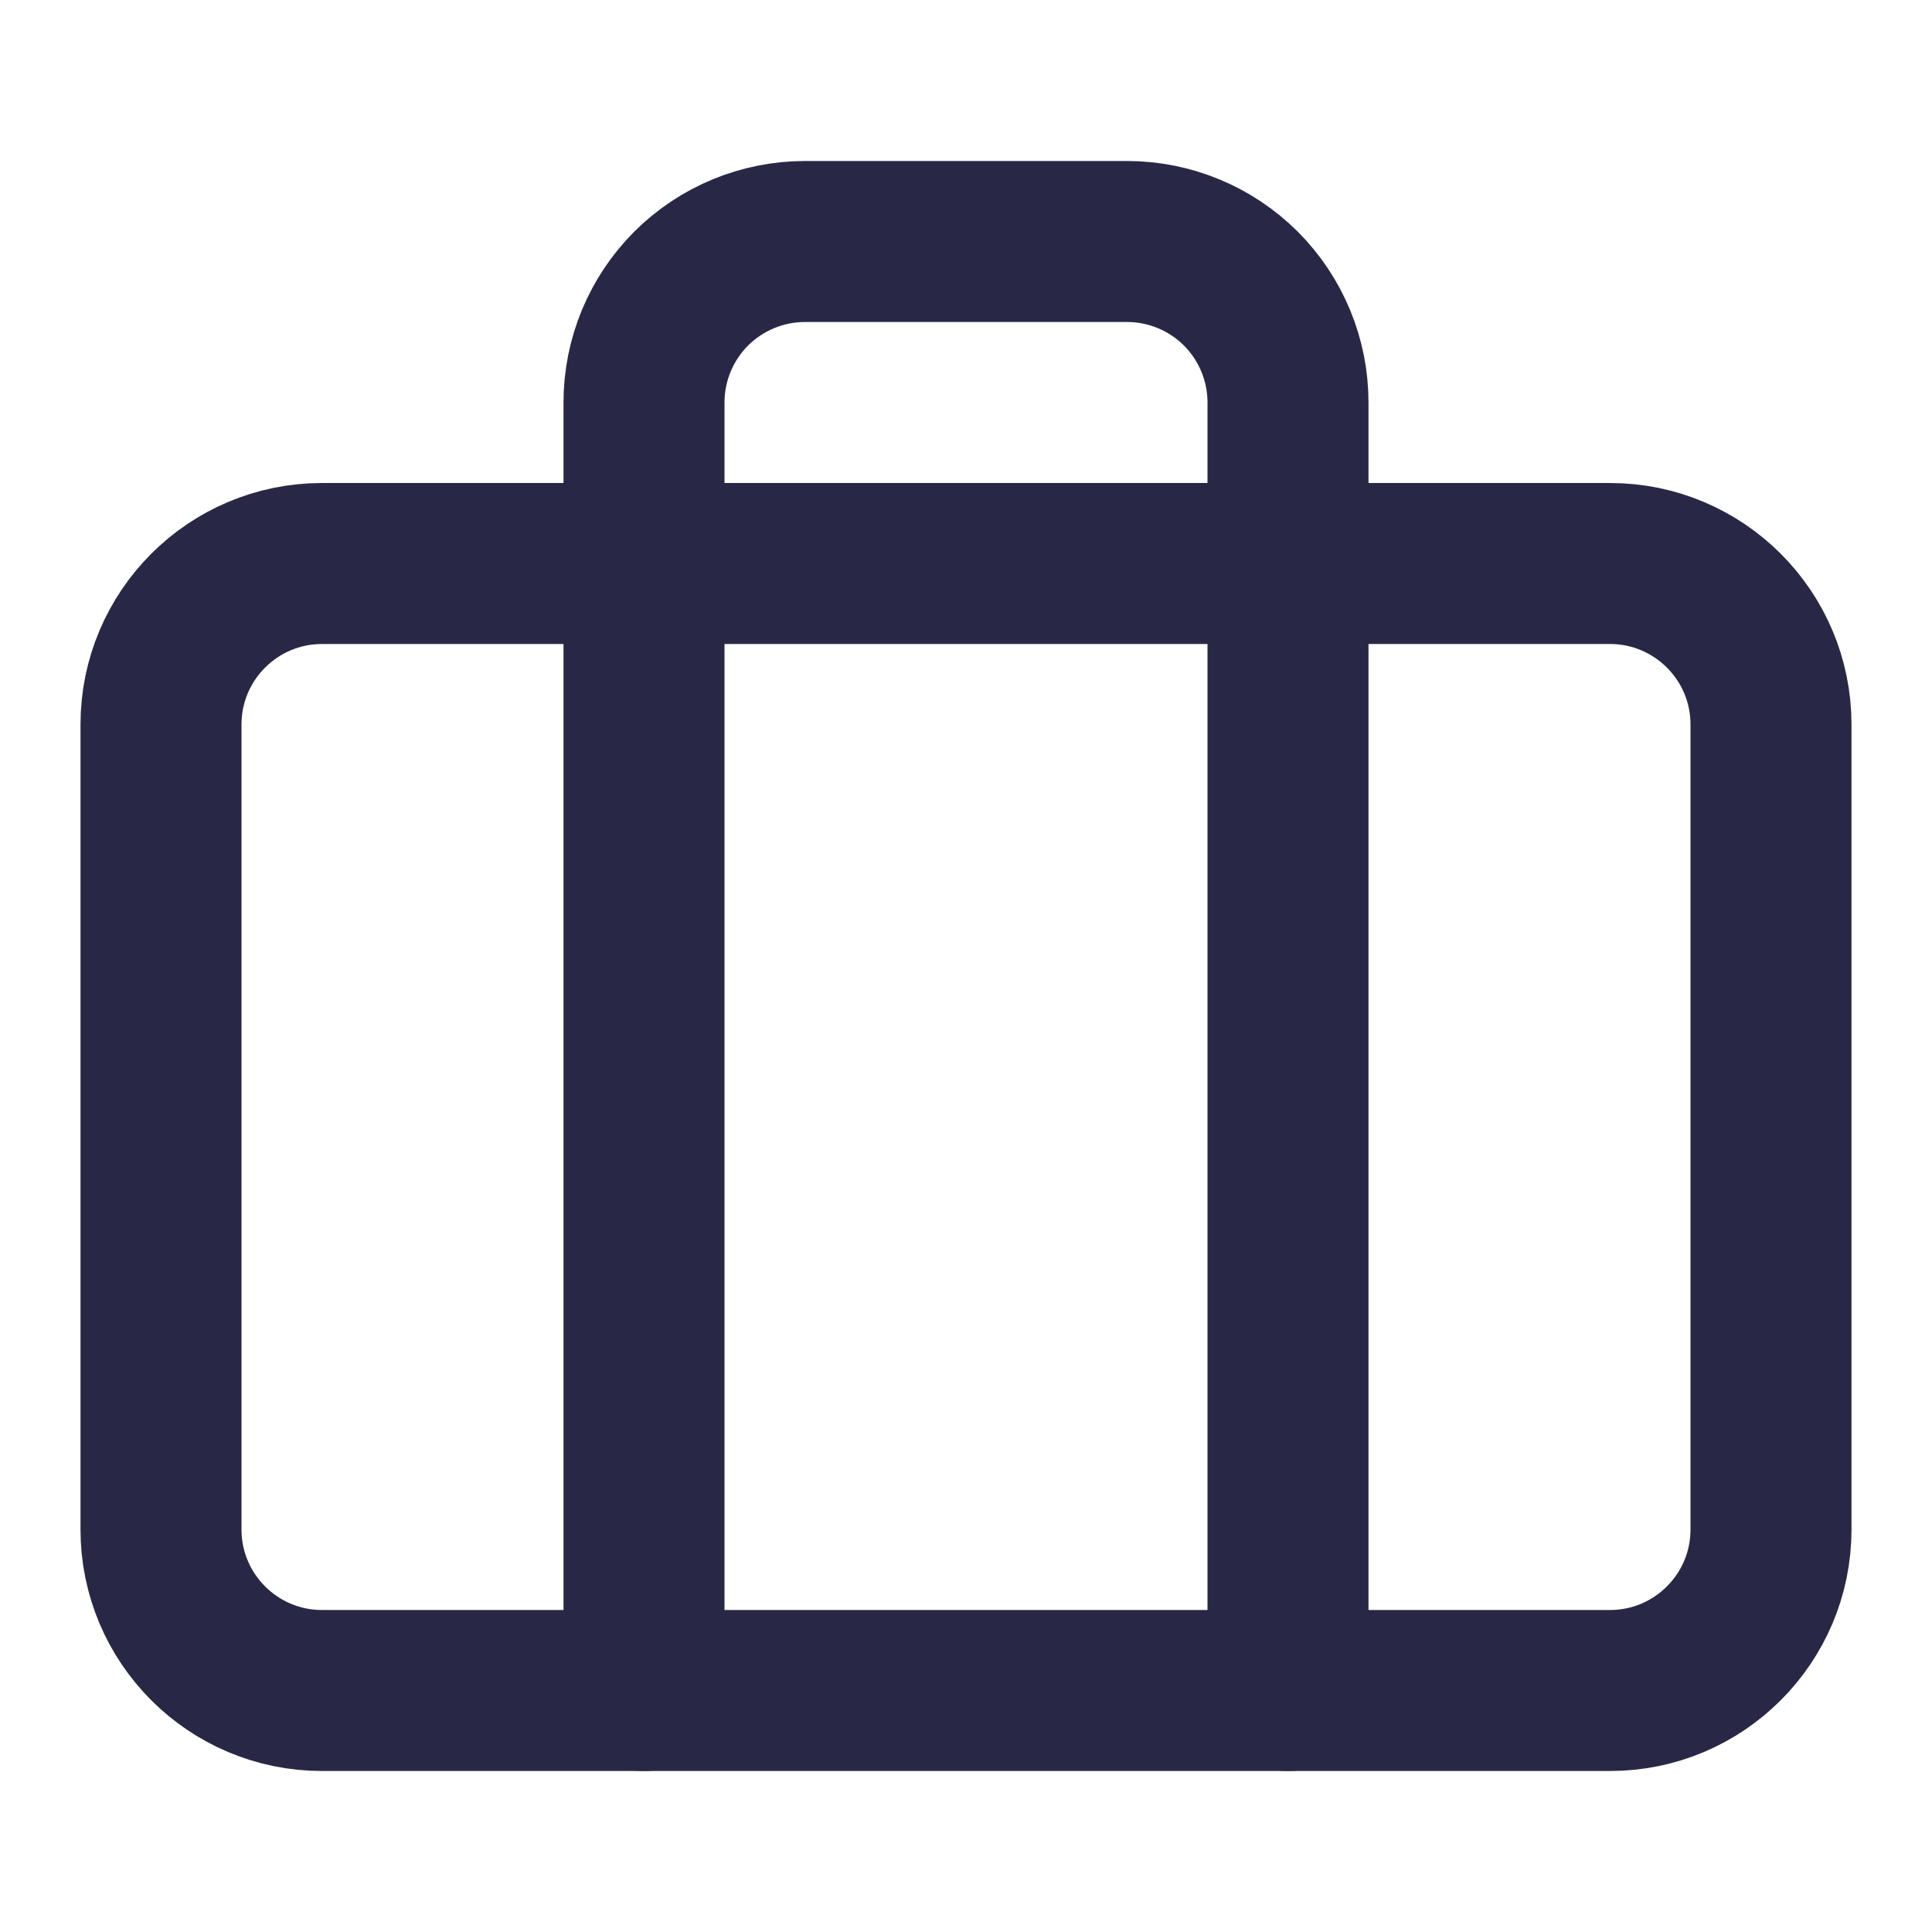
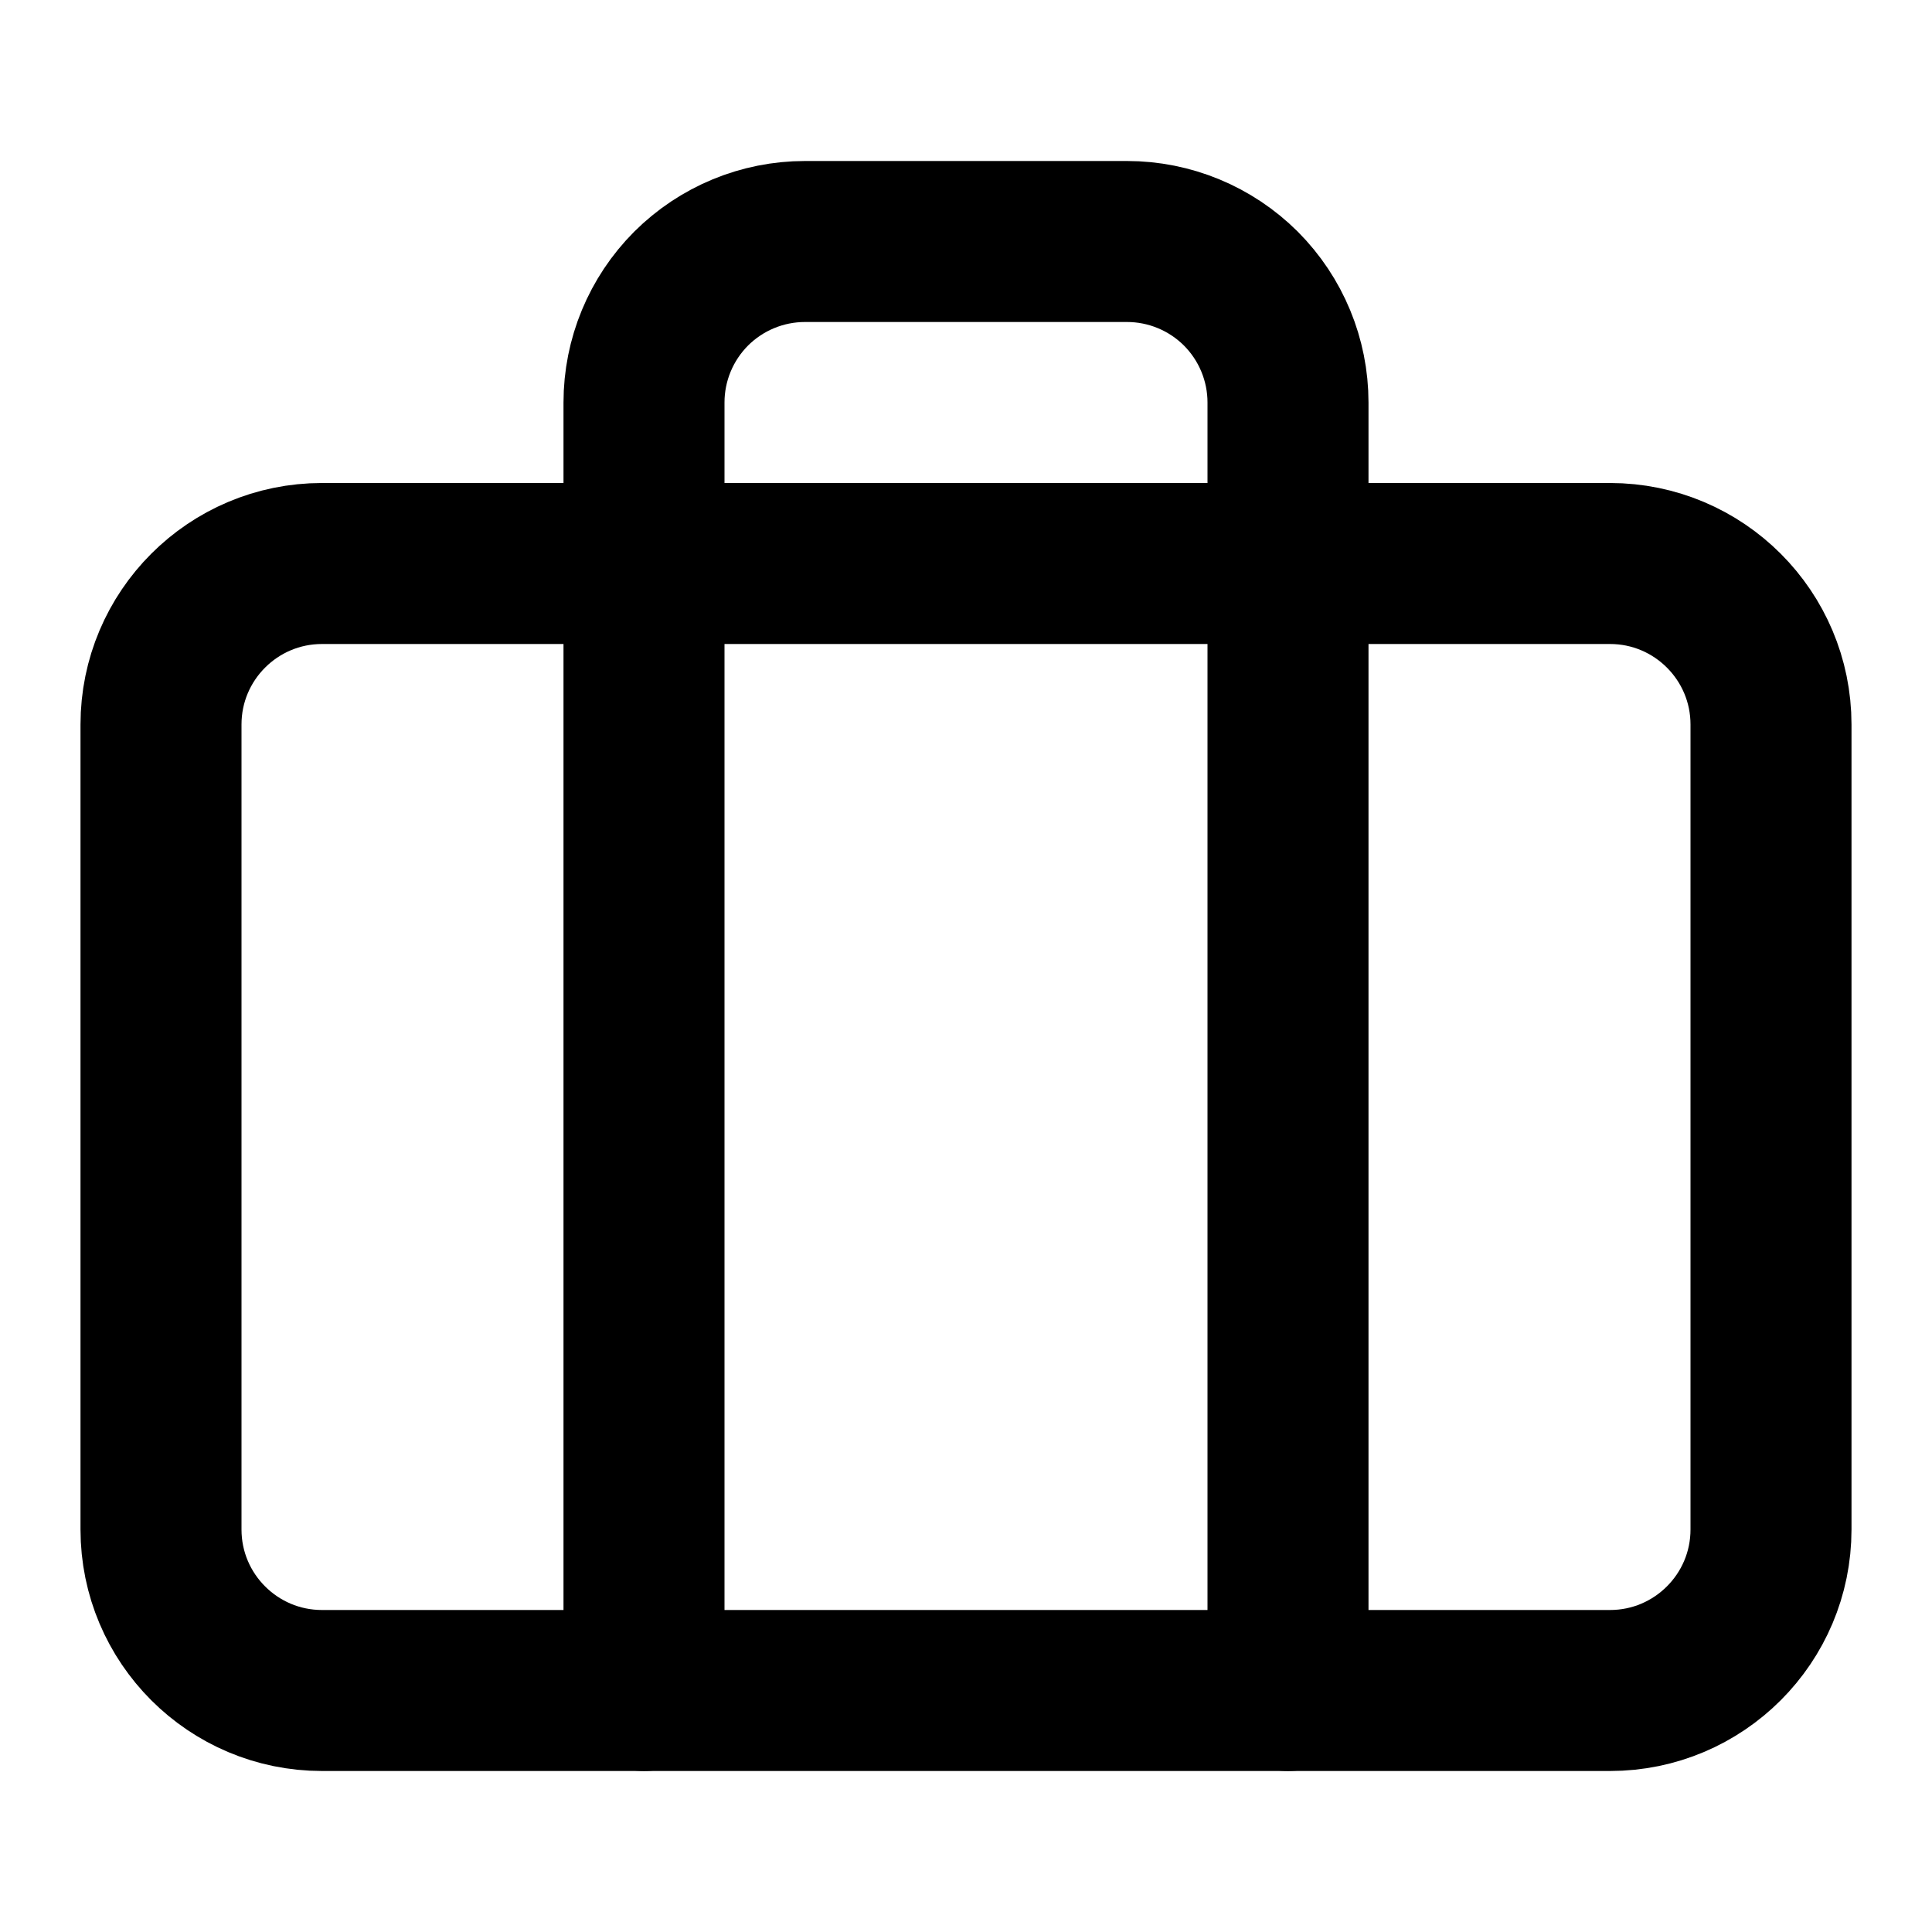
<svg xmlns="http://www.w3.org/2000/svg" width="18" height="18" viewBox="0 0 18 18" fill="none">
-   <path d="M15 5.25H3C2.172 5.25 1.5 5.922 1.5 6.75V14.25C1.5 15.078 2.172 15.75 3 15.75H15C15.828 15.75 16.5 15.078 16.5 14.25V6.75C16.5 5.922 15.828 5.25 15 5.25Z" stroke="#282846" stroke-width="1.5" stroke-linecap="round" stroke-linejoin="round" />
-   <path d="M12 15.75V3.75C12 3.352 11.842 2.971 11.561 2.689C11.279 2.408 10.898 2.25 10.5 2.25H7.5C7.102 2.25 6.721 2.408 6.439 2.689C6.158 2.971 6 3.352 6 3.75V15.75" stroke="#282846" stroke-width="1.5" stroke-linecap="round" stroke-linejoin="round" />
+   <path d="M15 5.25H3C2.172 5.25 1.5 5.922 1.5 6.75V14.25C1.5 15.078 2.172 15.75 3 15.75H15C15.828 15.75 16.5 15.078 16.5 14.25V6.75C16.5 5.922 15.828 5.25 15 5.25Z" stroke="currentColor" stroke-width="1.5" stroke-linecap="round" stroke-linejoin="round" />
+   <path d="M12 15.75V3.75C12 3.352 11.842 2.971 11.561 2.689C11.279 2.408 10.898 2.25 10.5 2.25H7.5C7.102 2.25 6.721 2.408 6.439 2.689C6.158 2.971 6 3.352 6 3.75V15.75" stroke="currentColor" stroke-width="1.5" stroke-linecap="round" stroke-linejoin="round" />
</svg>
